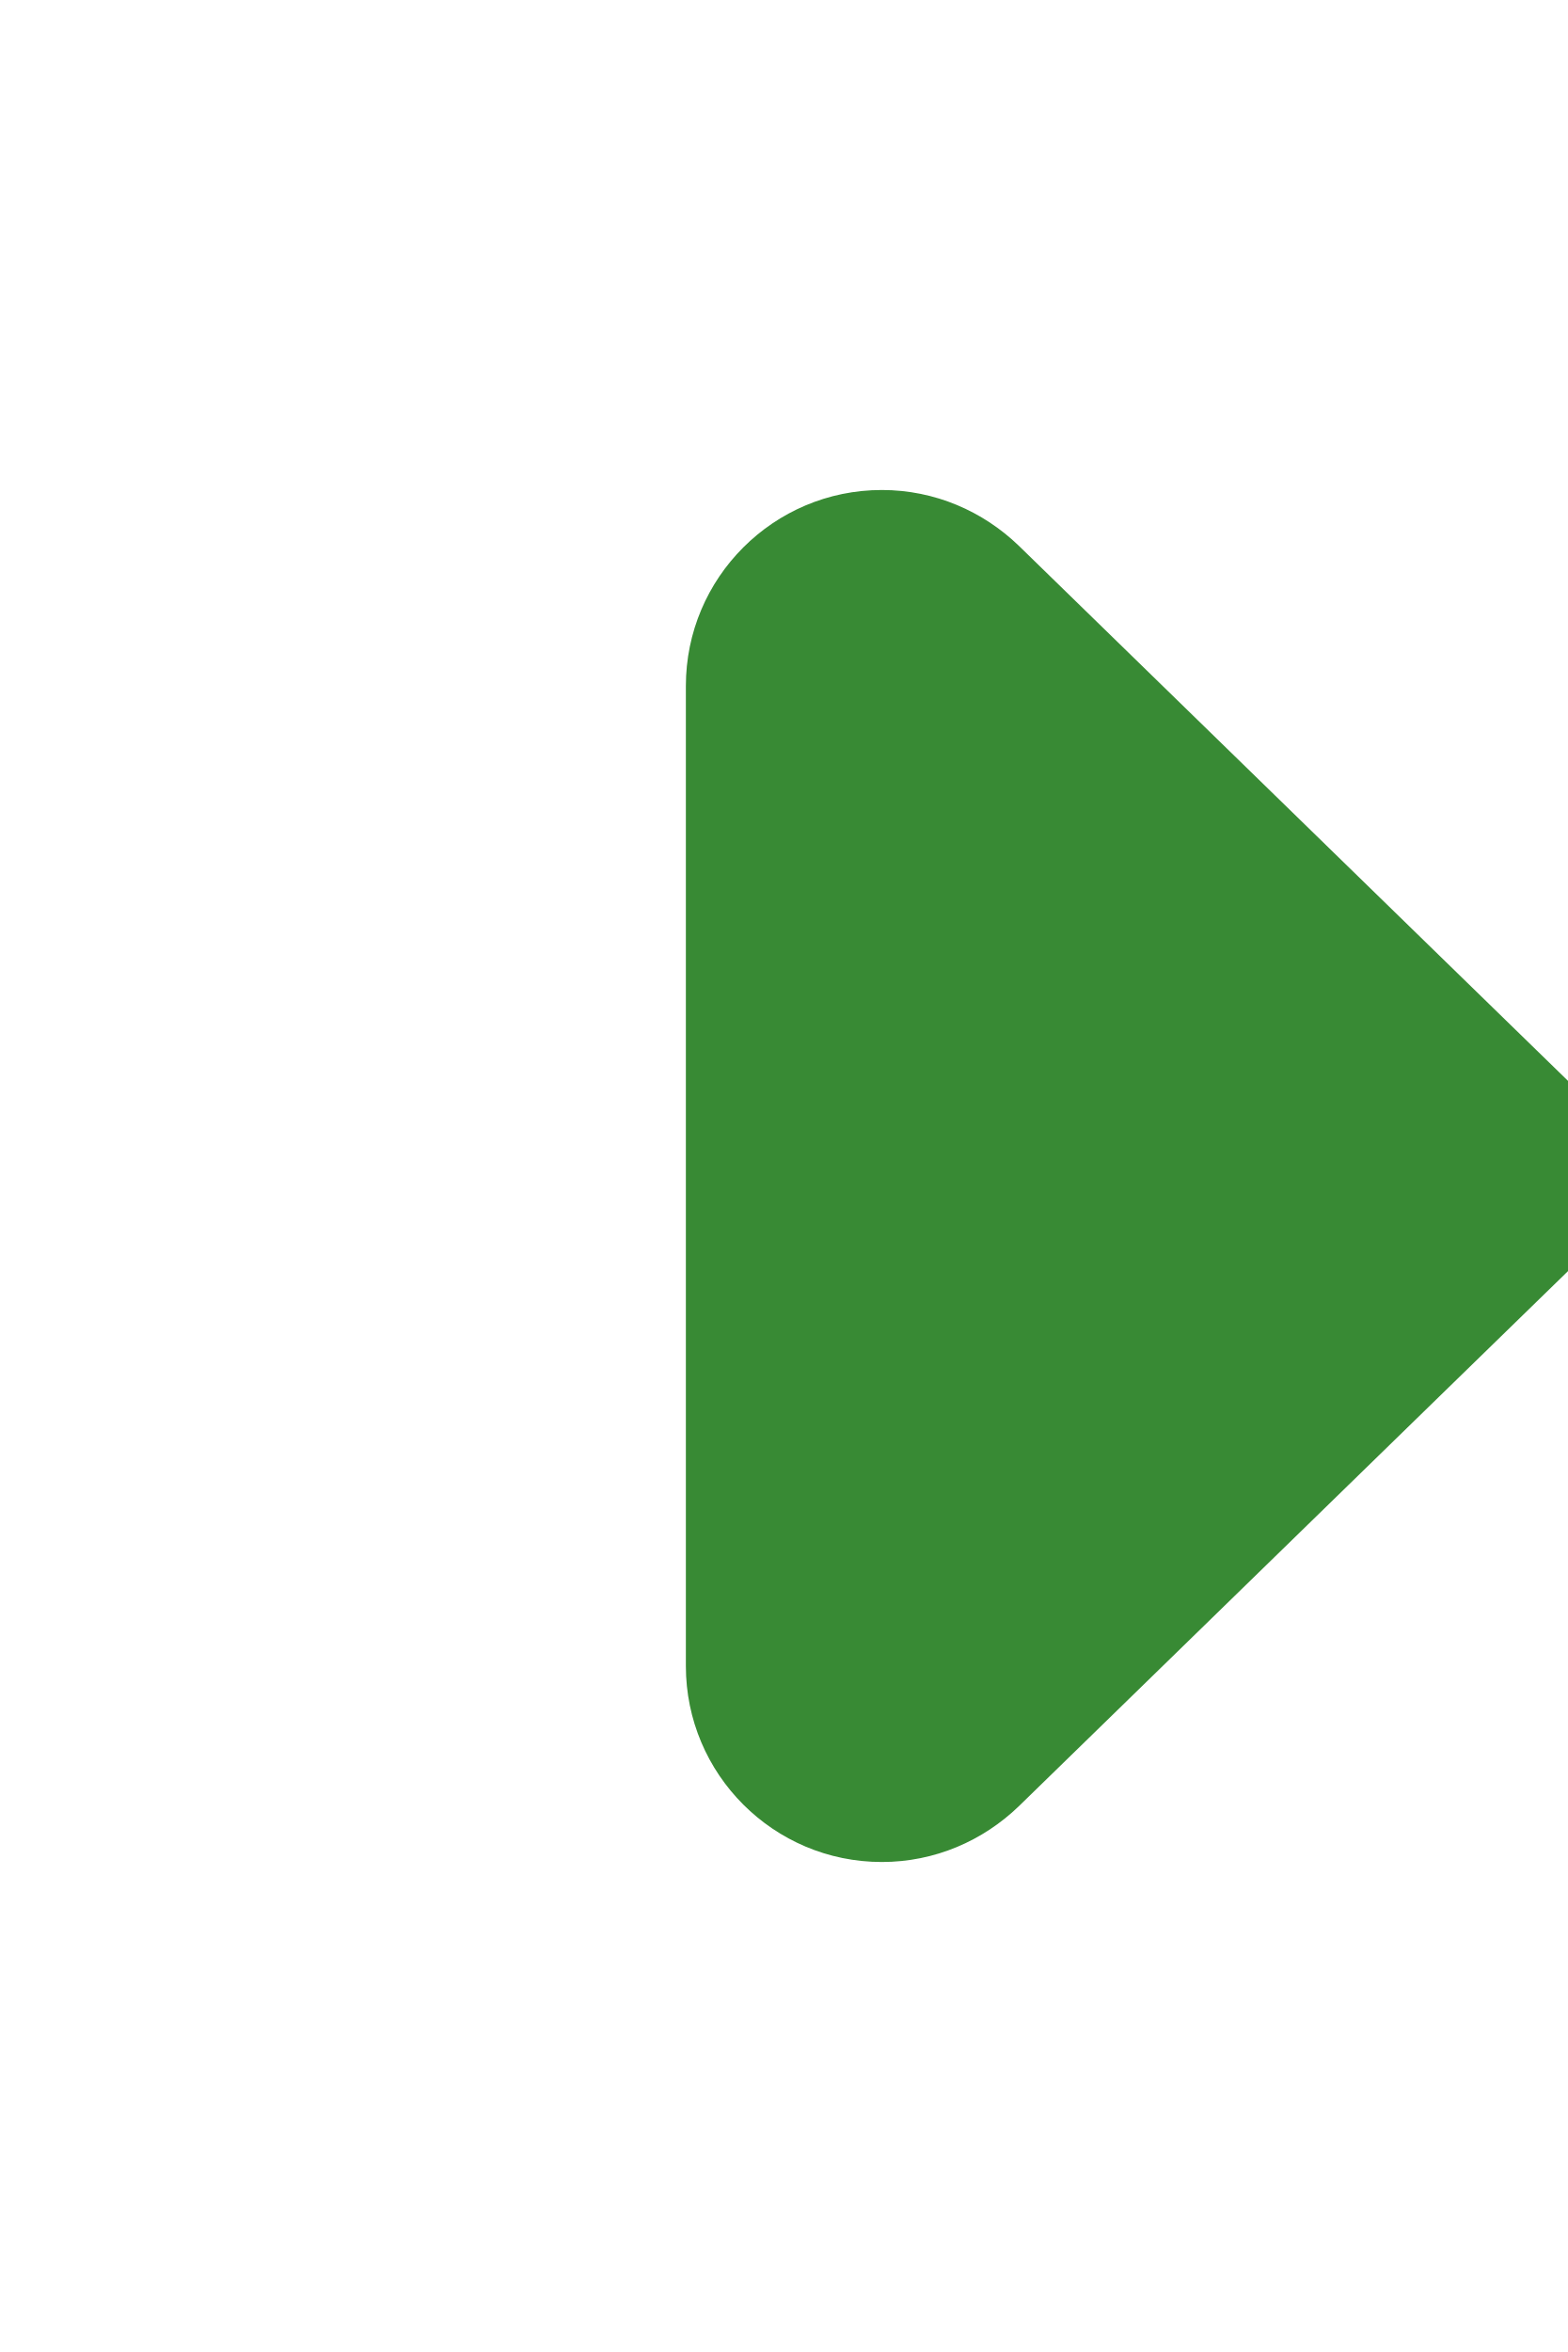
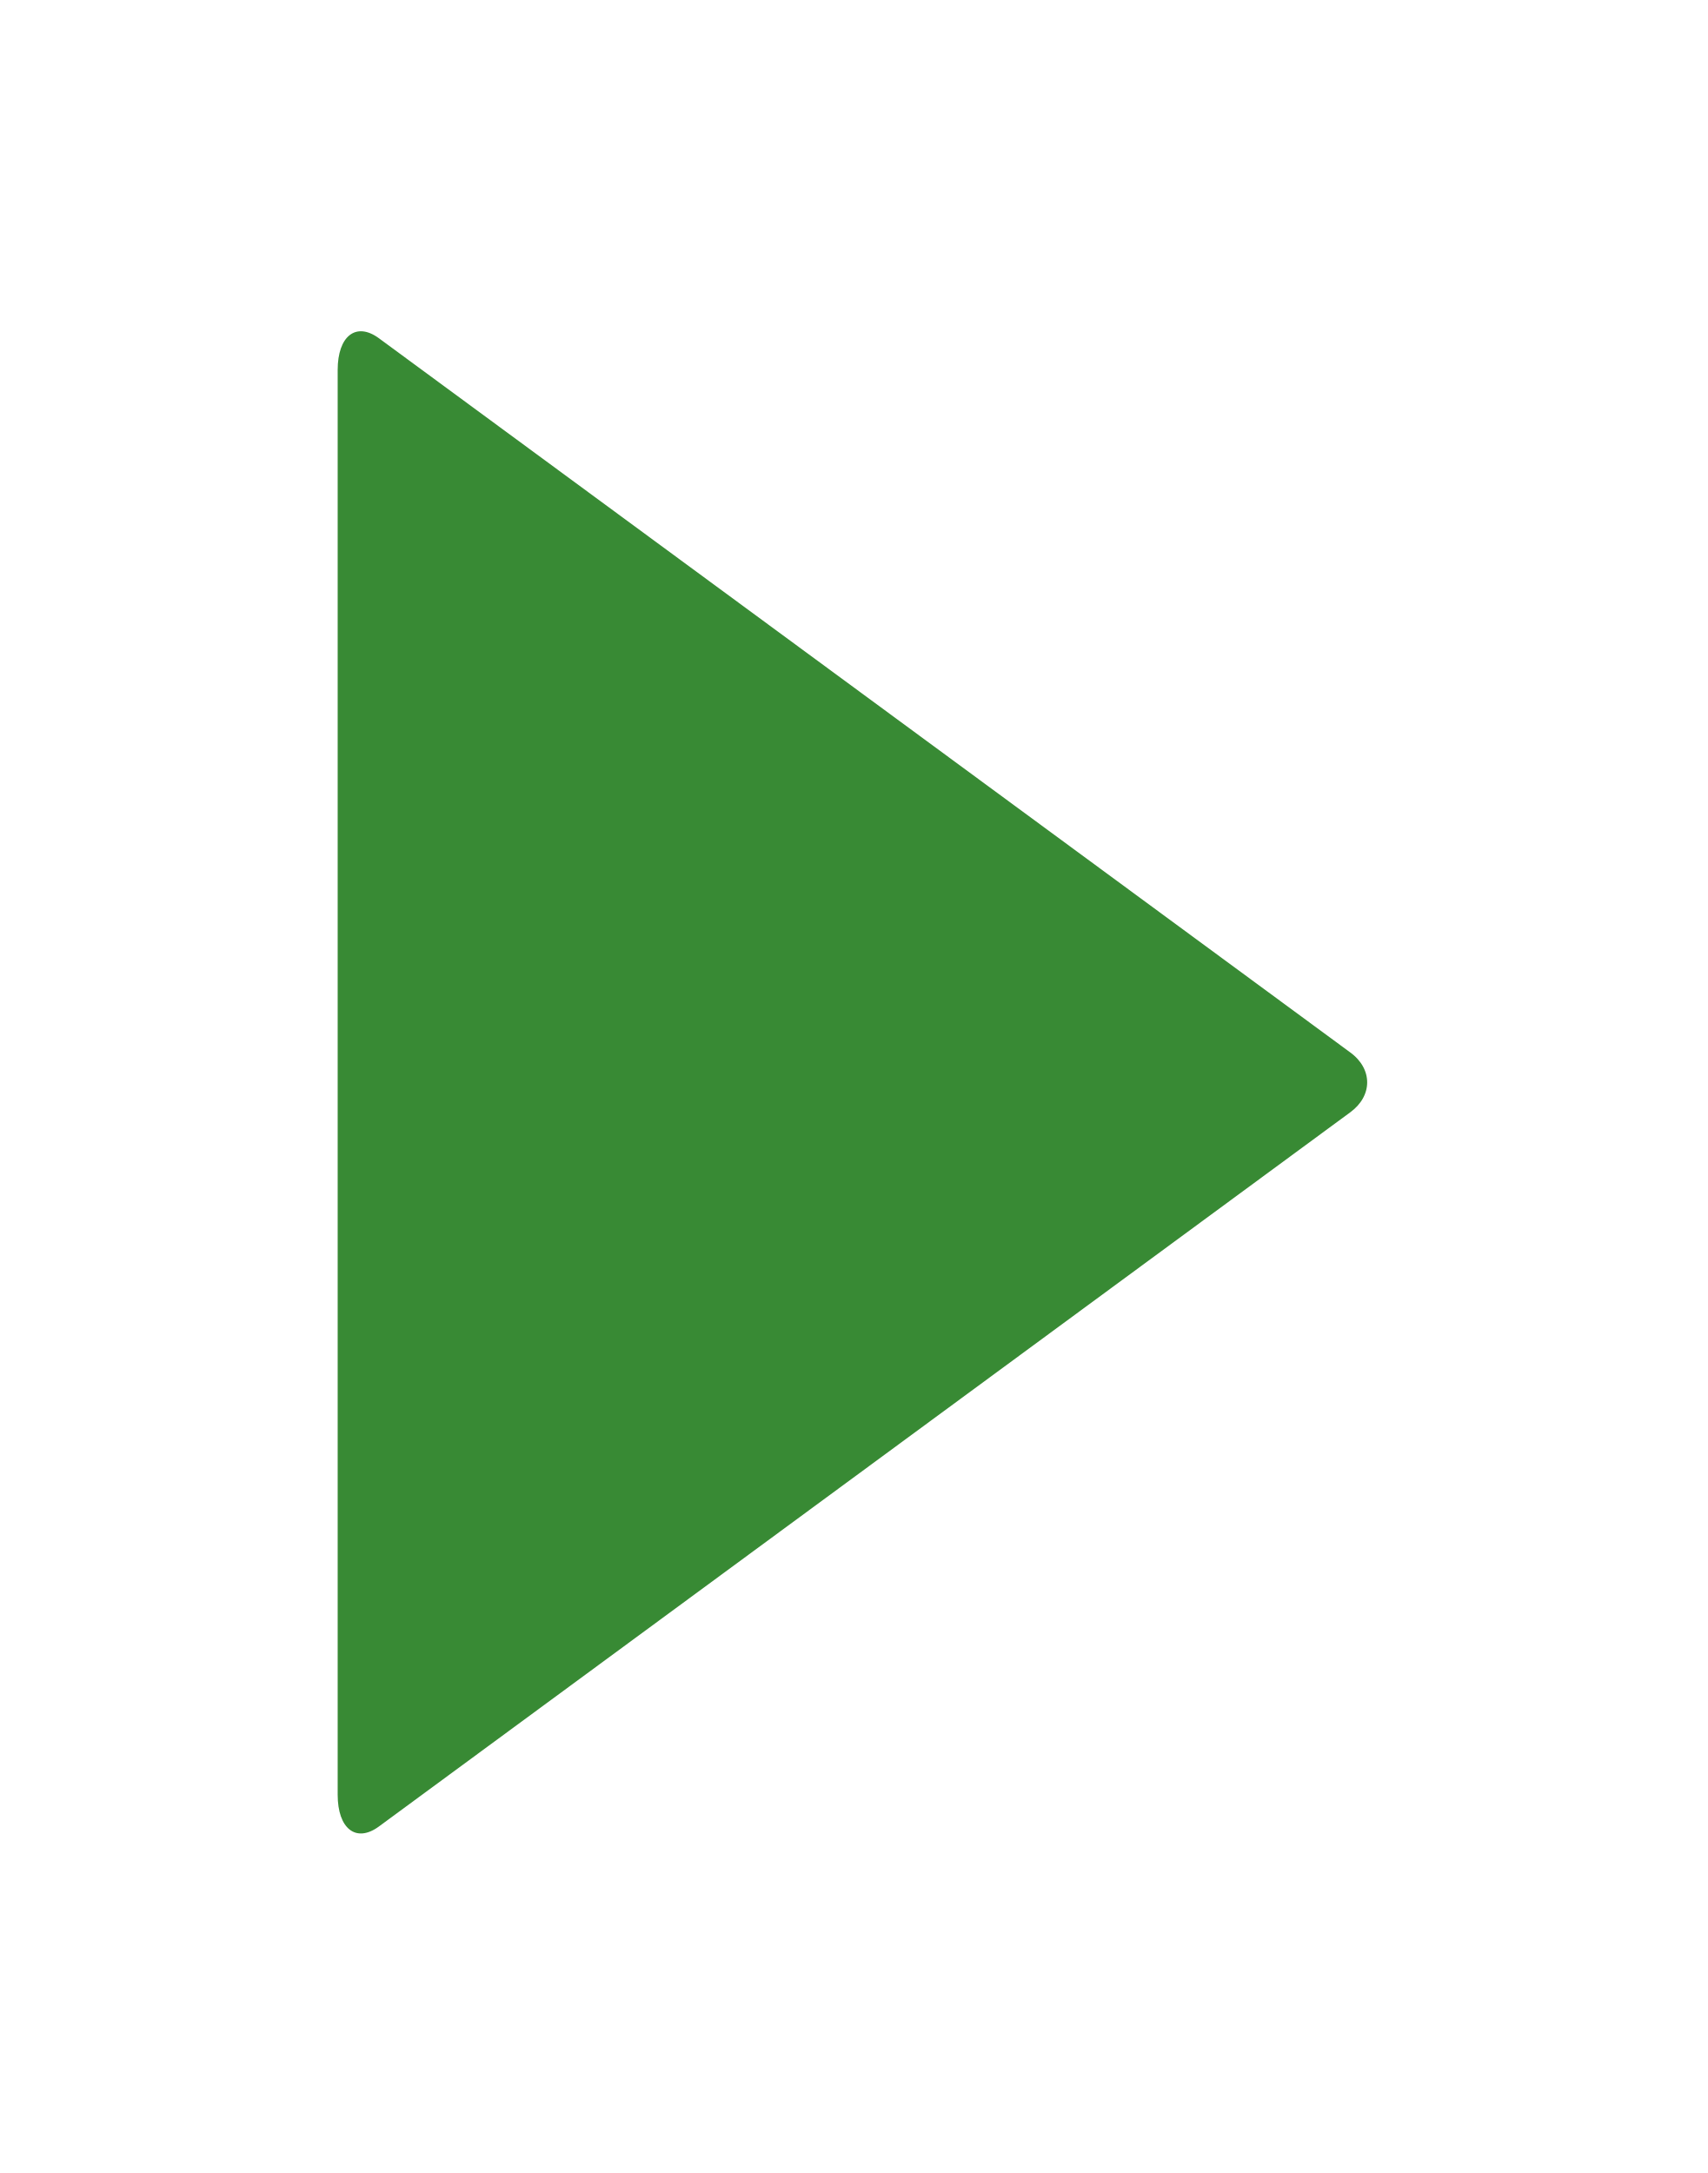
- <svg xmlns="http://www.w3.org/2000/svg" width="16" height="24" version="1.1">
-   <path fill="#388A34" d="M10.396 18.433c2.641-2.574 6.604-6.433 6.604-6.433s-3.963-3.859-6.604-6.433c-0.363-0.349-0.853-0.567-1.396-0.567-1.104 0-2 0.896-2 2v10c0 1.104 0.896 2 2 2 0.543 0 1.033-0.218 1.396-0.567z" />
+ <svg xmlns="http://www.w3.org/2000/svg" width="44" height="56">
+   <path fill="#388A34" d="m34.794,28.667l-25.036,18.408c-0.585,0.424 -1.056,0.05 -1.056,-0.823l0,-36.717c0,-0.873 0.471,-1.247 1.056,-0.823l25.036,18.408c0.585,0.424 0.585,1.122 0,1.547z" />
</svg>
